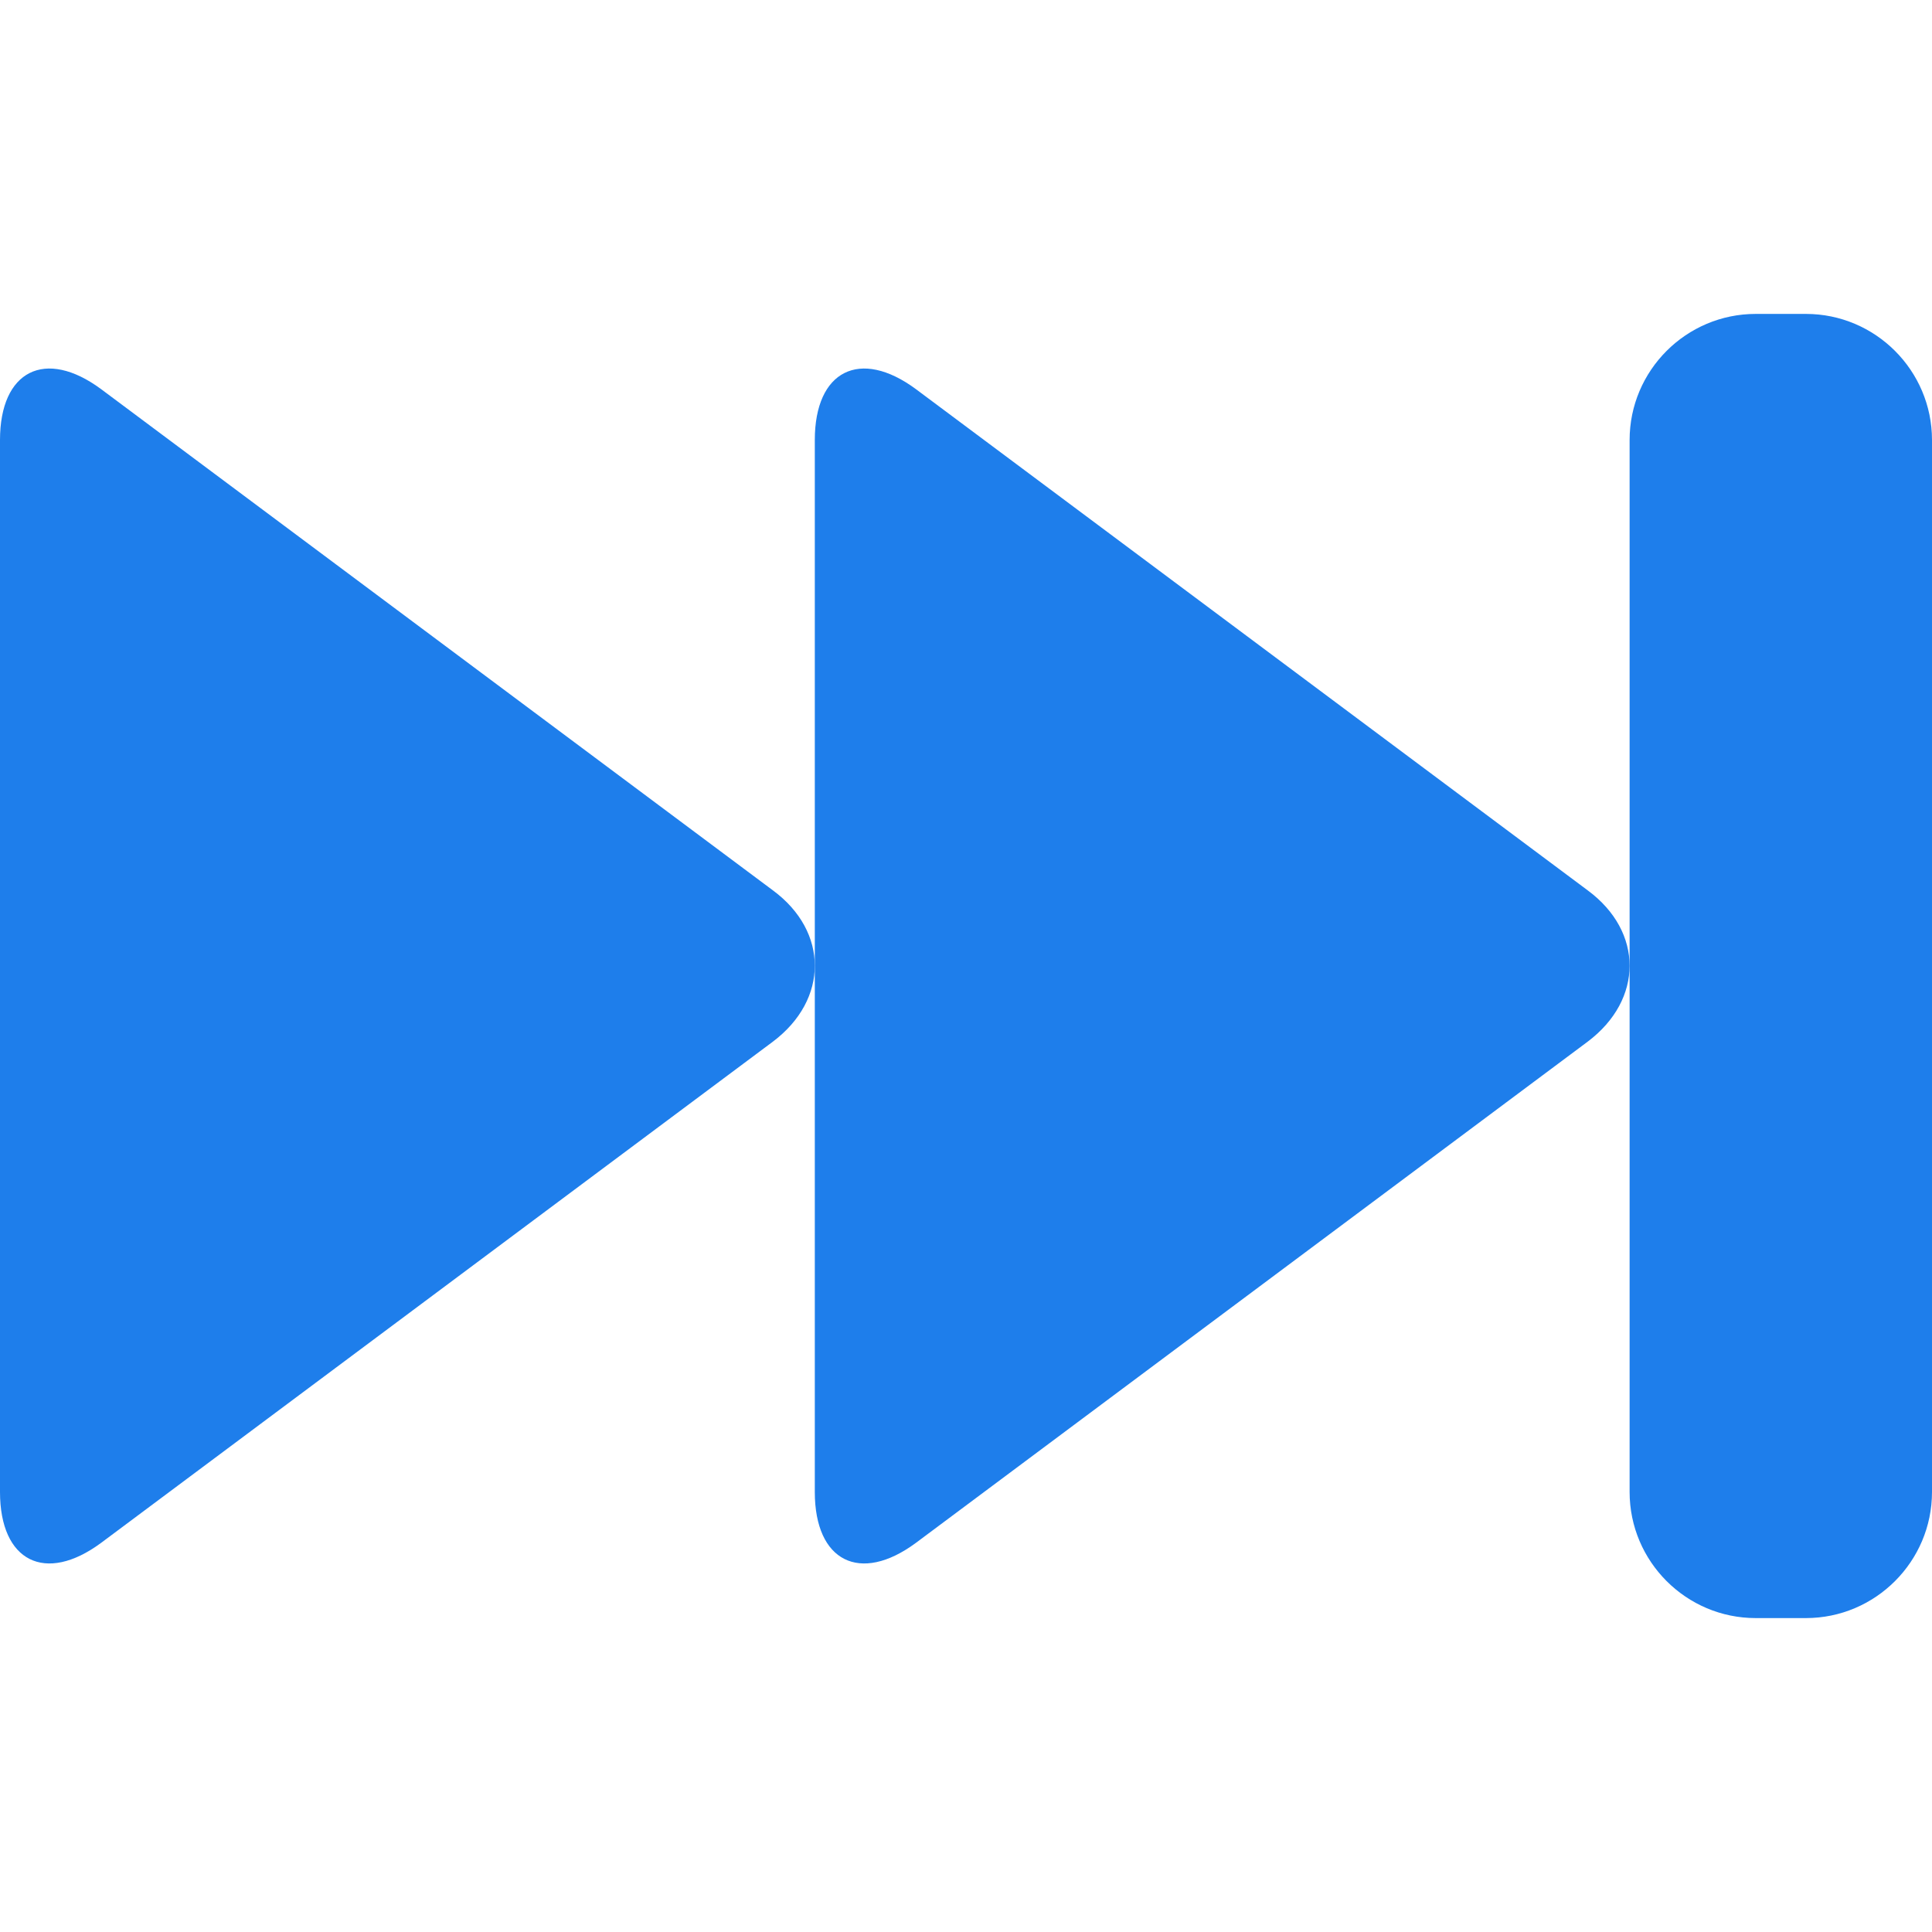
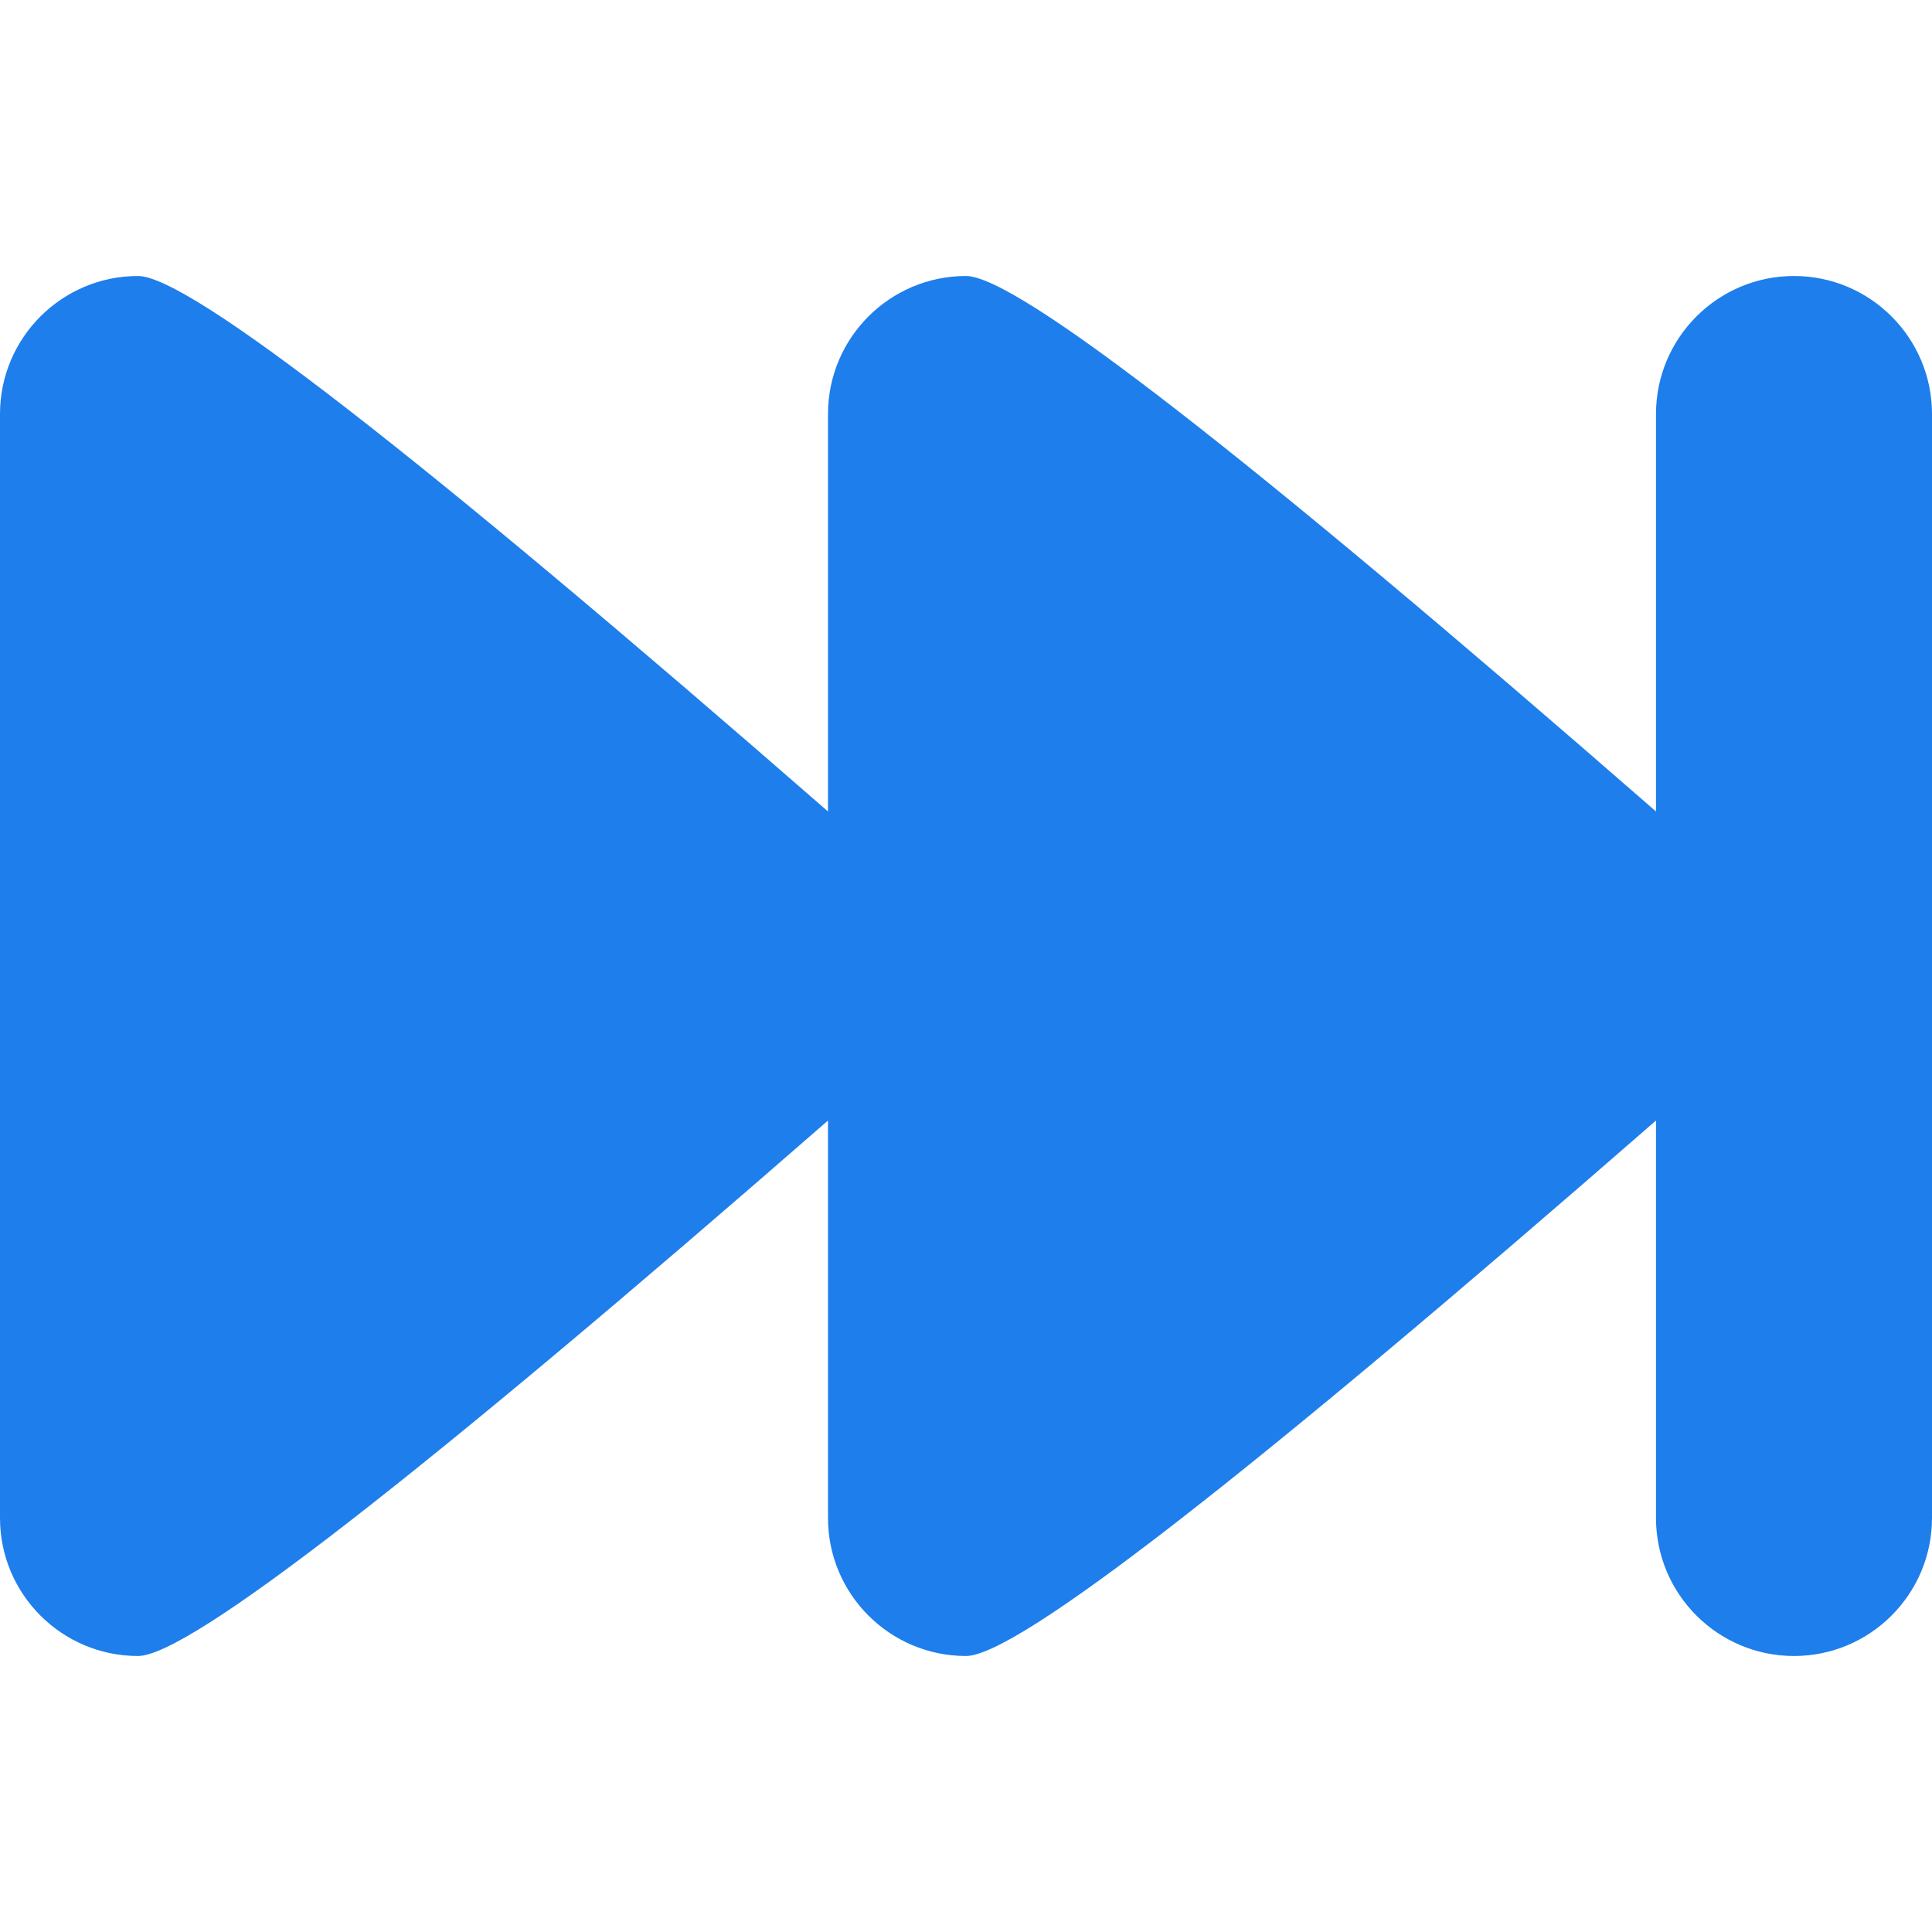
- <svg xmlns="http://www.w3.org/2000/svg" style="isolation:isolate" viewBox="0 0 512 512" width="512pt" height="512pt">
+ <svg xmlns="http://www.w3.org/2000/svg" style="isolation:isolate" viewBox="0 0 256 256" width="256pt" height="256pt">
  <defs>
-     <clipPath id="_clipPath_xfsthzRr74q83nsYZidtBlD0tPG5WBRI">
-       <rect width="512" height="512" />
+     <clipPath id="_clipPath_ou0uN4XuVybF3KuTjst8OlSRd1PJVl0e">
+       <rect width="256" height="256" />
    </clipPath>
  </defs>
-   <g clip-path="url(#_clipPath_xfsthzRr74q83nsYZidtBlD0tPG5WBRI)">
-     <g>
-       <path d=" M 512 395.383 C 512 413.81 497.001 428.809 478.574 428.809 L 465.289 428.809 C 446.862 428.809 431.863 413.81 431.863 395.383 L 431.863 116.617 C 431.863 98.19 446.862 83.191 465.289 83.191 L 478.574 83.191 C 497.001 83.191 512 98.19 512 116.617 L 512 395.383 L 512 395.383 Z " fill="rgb(30,126,235)" />
-       <path d=" M 204.843 276.034 L 26.784 408.882 C 11.999 419.81 0 413.81 0 395.383 L 0 116.617 C 0 98.19 11.999 92.19 26.784 103.118 L 204.843 235.966 C 219.628 246.893 219.628 264.892 204.843 276.034 L 204.843 276.034 L 204.843 276.034 Z " fill="rgb(30,126,235)" />
-       <path d=" M 420.774 276.034 L 242.715 408.882 C 227.931 419.81 215.931 413.81 215.931 395.383 L 215.931 116.617 C 215.931 98.19 227.931 92.19 242.715 103.118 L 420.774 235.966 C 435.559 246.893 435.559 264.892 420.774 276.034 L 420.774 276.034 L 420.774 276.034 Z " fill="rgb(30,126,235)" />
-     </g>
+   <g clip-path="url(#_clipPath_ou0uN4XuVybF3KuTjst8OlSRd1PJVl0e)">
+     <path d=" M 128.001 219.429 Q 138.098 219.424 219.428 148.476 L 219.428 201.143 C 219.428 211.235 227.622 219.429 237.714 219.429 L 237.714 219.429 C 247.806 219.429 256 211.235 256 201.143 L 256 54.857 C 256 44.765 247.806 36.571 237.714 36.571 L 237.714 36.571 C 227.622 36.571 219.428 44.765 219.428 54.857 L 219.428 107.524 Q 138.098 36.576 128.001 36.571 C 128.001 36.571 128.001 36.571 128.001 36.571 Q 138.091 36.571 128 36.571 C 117.908 36.571 109.714 44.765 109.714 54.857 L 109.714 97.524 L 109.714 107.524 Q 28.378 36.571 18.286 36.571 Q 28.378 36.571 18.286 36.571 C 8.194 36.571 0 44.765 0 54.857 L 0 97.524 L 0 158.476 L 0 201.143 C 0 211.235 8.194 219.429 18.286 219.429 Q 8.194 219.429 18.286 219.429 Q 28.378 219.429 109.714 148.476 L 109.714 158.476 L 109.714 201.143 C 109.714 211.235 117.908 219.429 128 219.429 Q 128 219.429 128 219.429 C 128 219.429 128.001 219.429 128.001 219.429 Z " fill="rgb(30,126,235)" />
  </g>
</svg>
